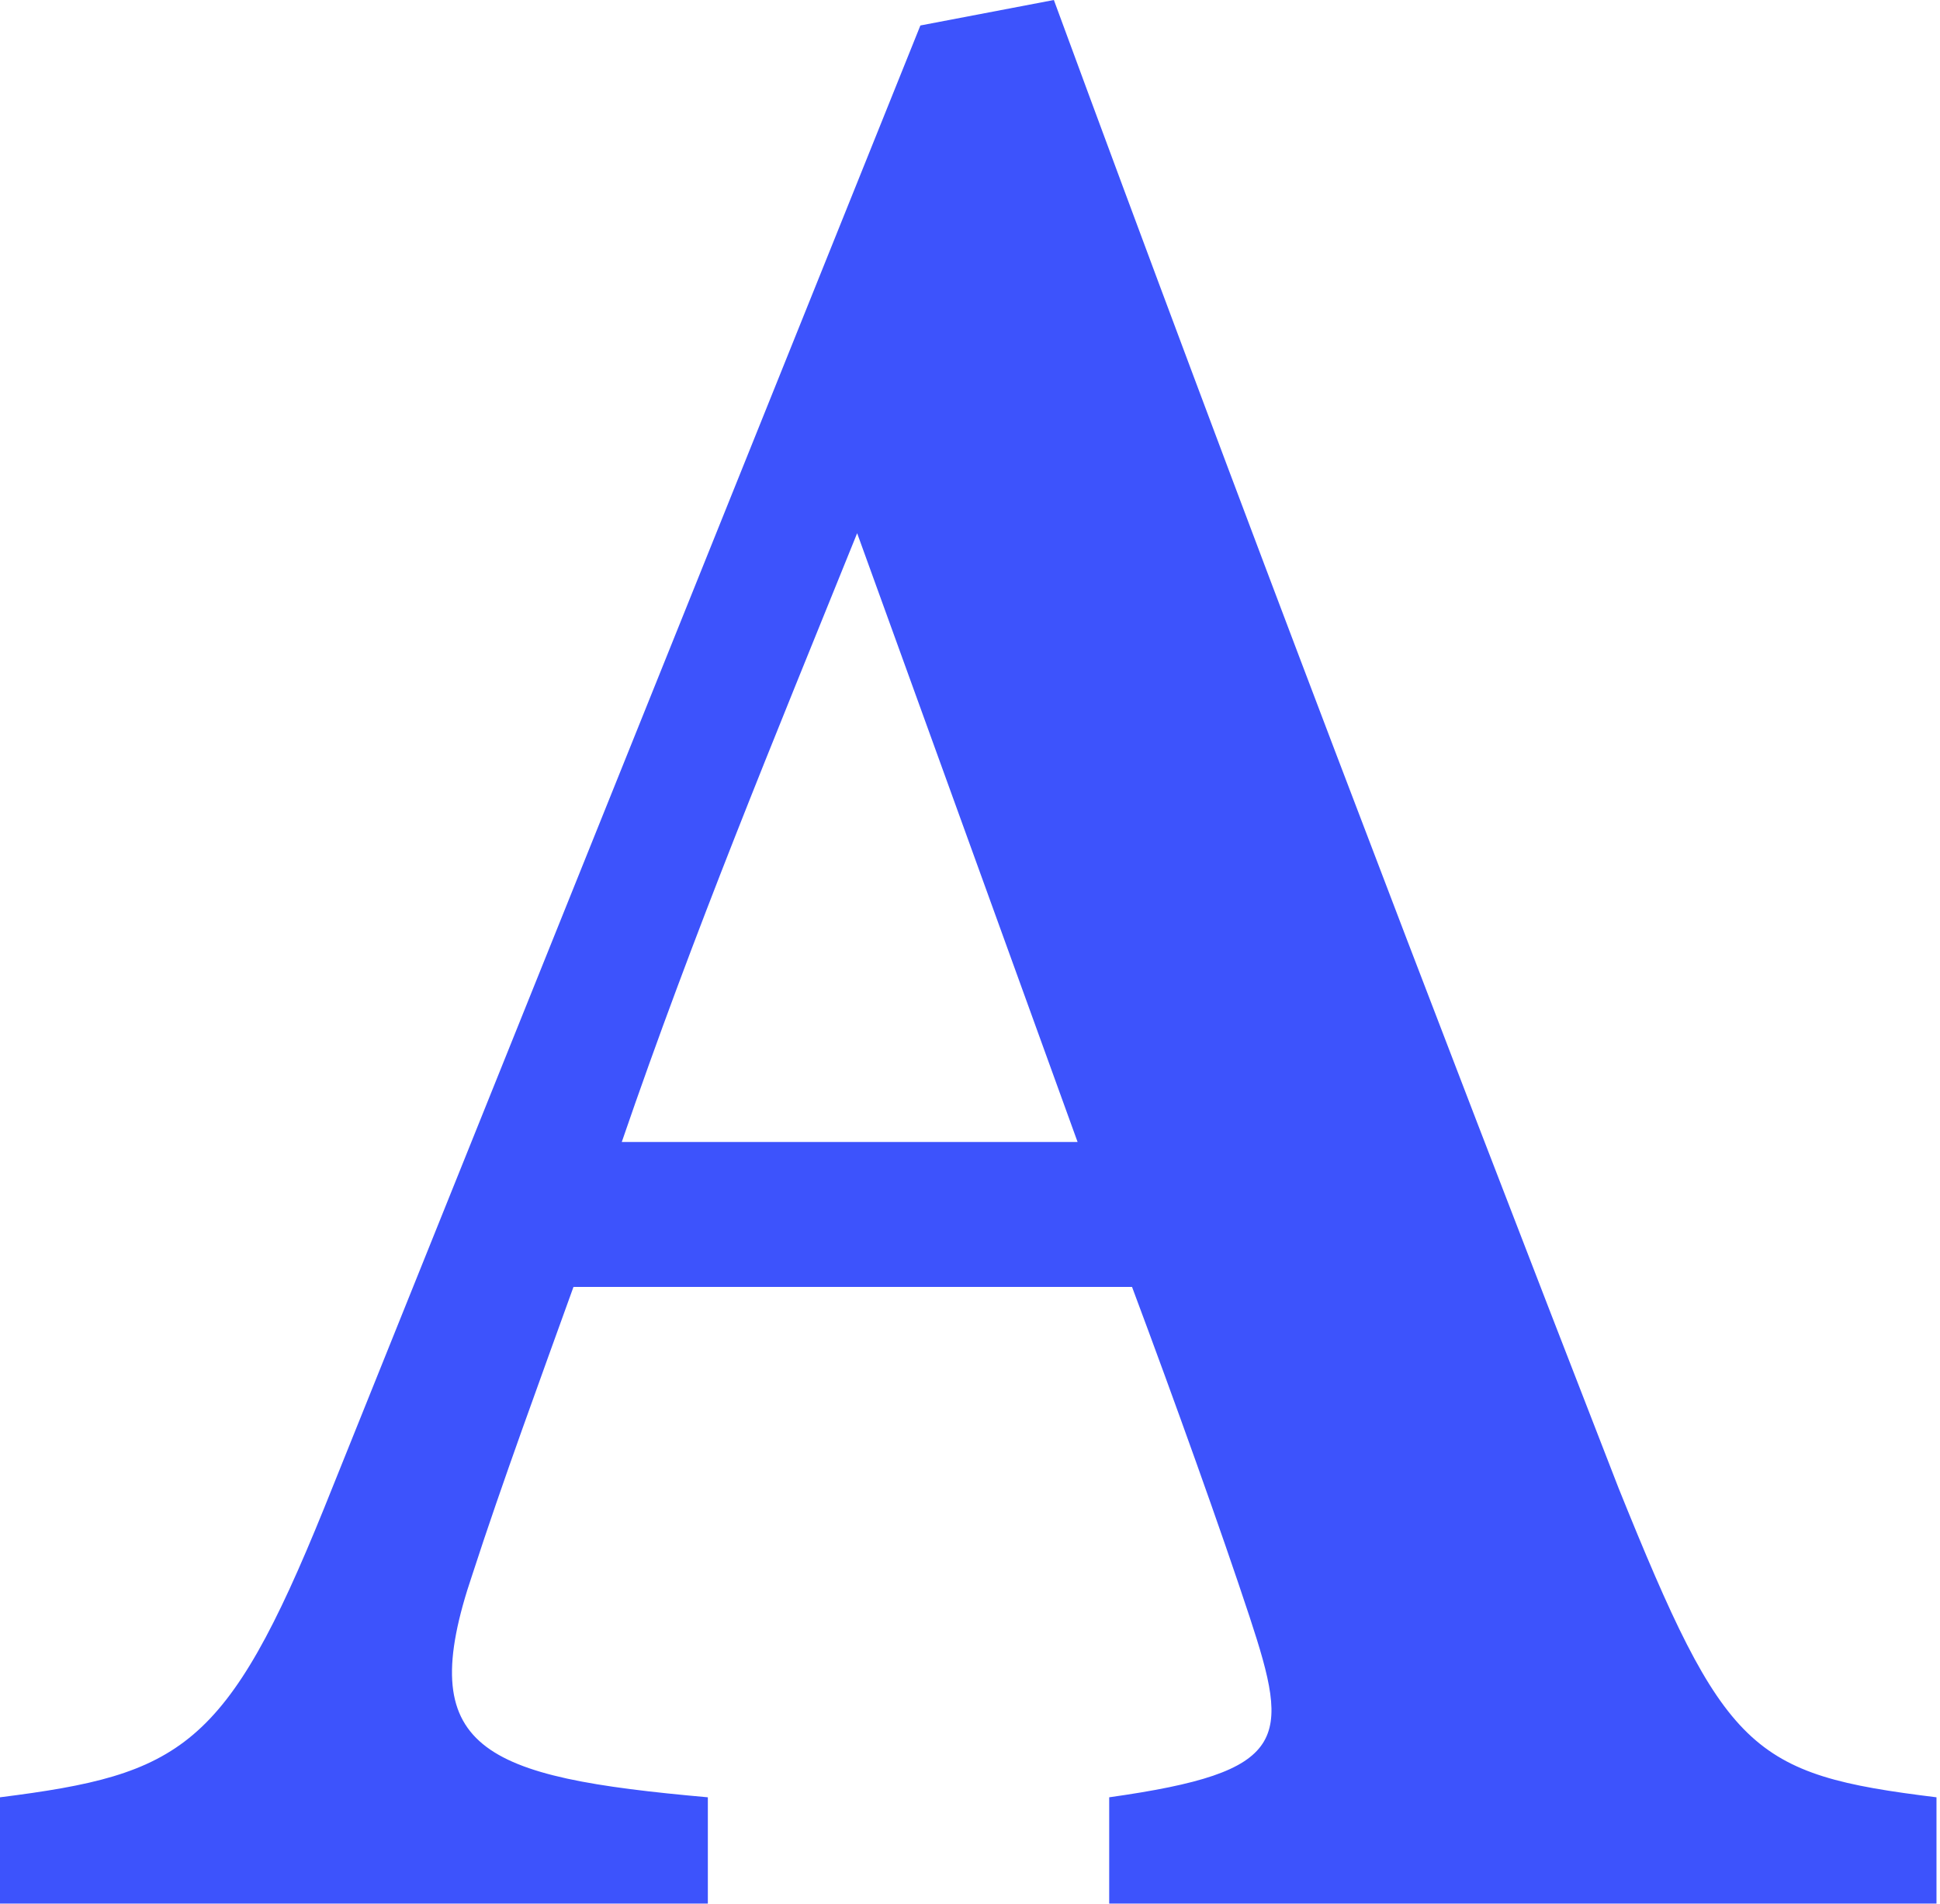
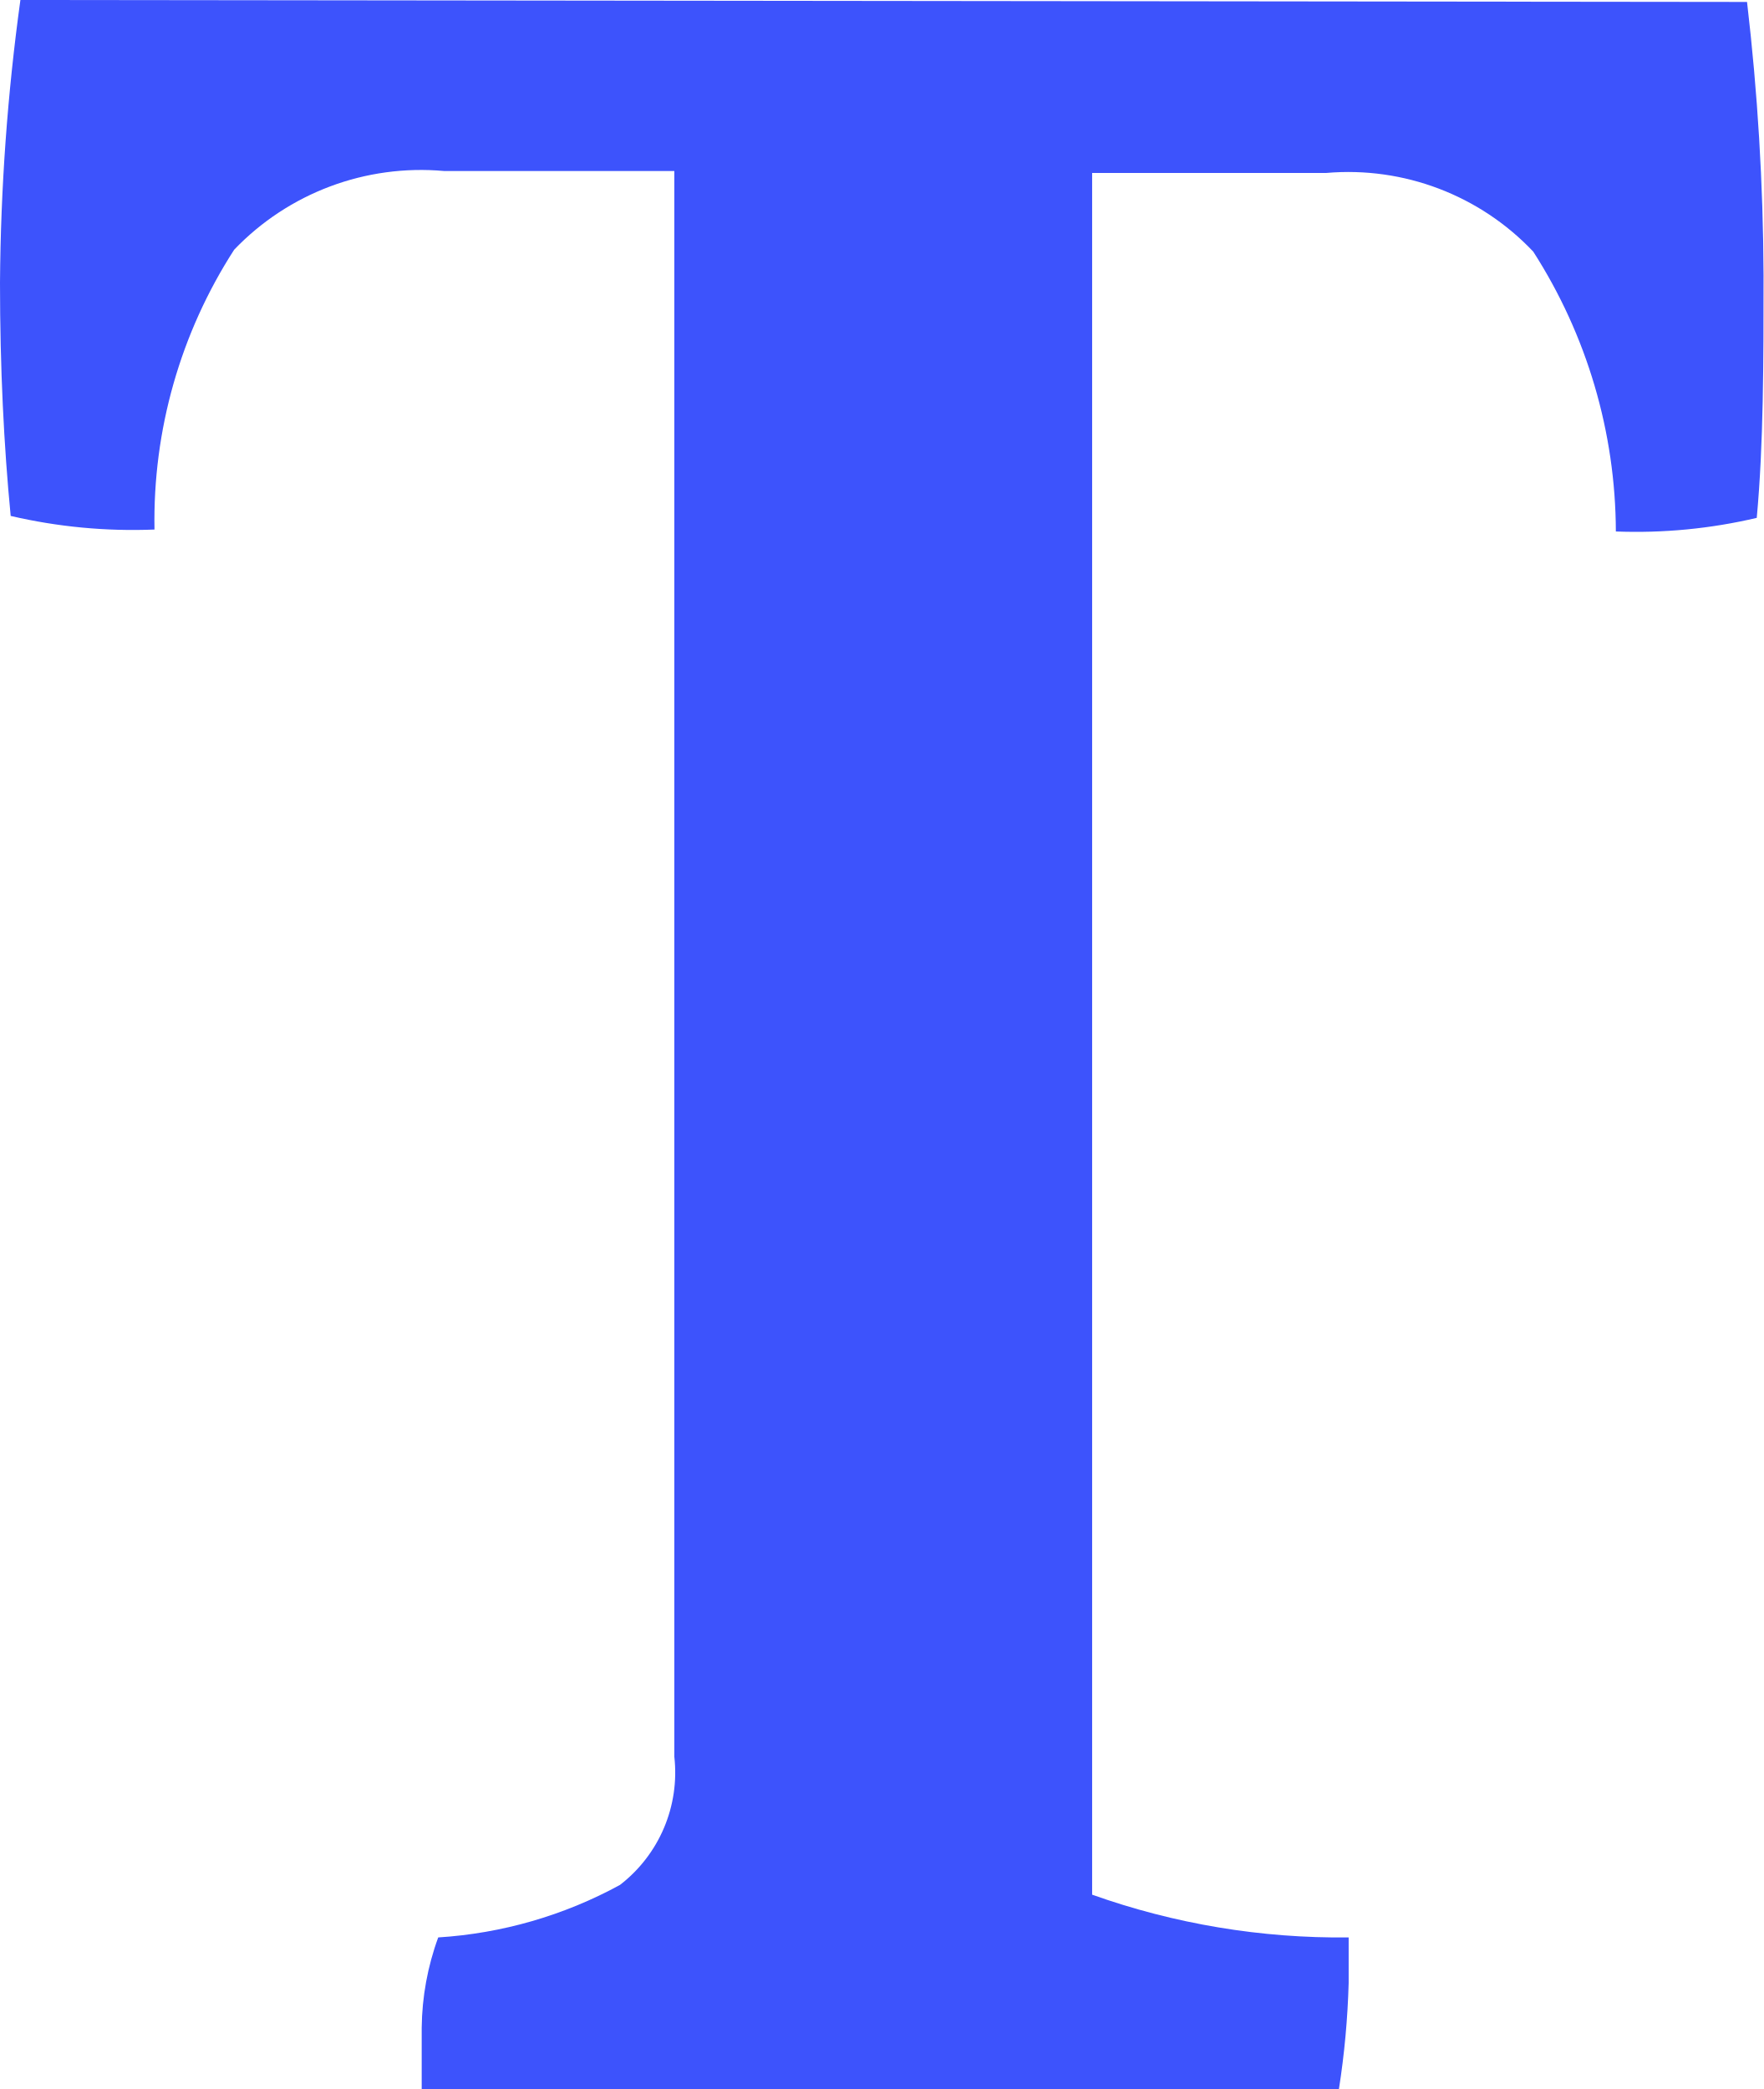
- <svg xmlns="http://www.w3.org/2000/svg" viewBox="0 0 22.09 21.67">
+ <svg xmlns="http://www.w3.org/2000/svg" id="Camada_1" data-name="Camada 1" viewBox="0 0 18.15 21.5">
  <defs>
    <style>.cls-1{fill:#3d53fc;}</style>
  </defs>
-   <g id="Camada_2" data-name="Camada 2">
-     <g id="Camada_1-2" data-name="Camada 1">
-       <path class="cls-1" d="M12.63,21.67V20.46c2.06-.29,2.06-.65,1.6-2.05-.33-1-.85-2.45-1.34-3.76H6.53c-.36,1-.82,2.25-1.15,3.27-.68,2,.1,2.31,2.68,2.54v1.21H0V20.46c2.06-.26,2.58-.55,3.69-3.29L10.48.29,12,0c2.09,5.68,4.31,11.49,6.43,16.94,1.21,3,1.5,3.26,3.62,3.52v1.21ZM9.76,6.07C8.81,8.42,7.9,10.61,7.08,13h5.19Z" />
-     </g>
-   </g>
+   <path class="cls-1" d="M424.05,33a25,25,0,0,1,.17,2.81c0,.9,0,1.74-.07,2.5a5.43,5.43,0,0,1-1.45.14,5.36,5.36,0,0,0-.85-2.88,2.62,2.62,0,0,0-2.13-.81h-2.41V52.48a7.61,7.61,0,0,0,2.64.44v.47a8.56,8.56,0,0,1-.1,1.09h-9.44v-.63a2.79,2.79,0,0,1,.17-.93,4.49,4.49,0,0,0,1.87-.54,1.46,1.46,0,0,0,.56-1.32V34.74h-2.37a2.66,2.66,0,0,0-2.16.81,5.14,5.14,0,0,0-.82,2.88,5.54,5.54,0,0,1-1.48-.14c-.07-.72-.11-1.52-.11-2.4a22.37,22.37,0,0,1,.21-2.91Z" transform="translate(-406.07 -32.98)" />
</svg>
